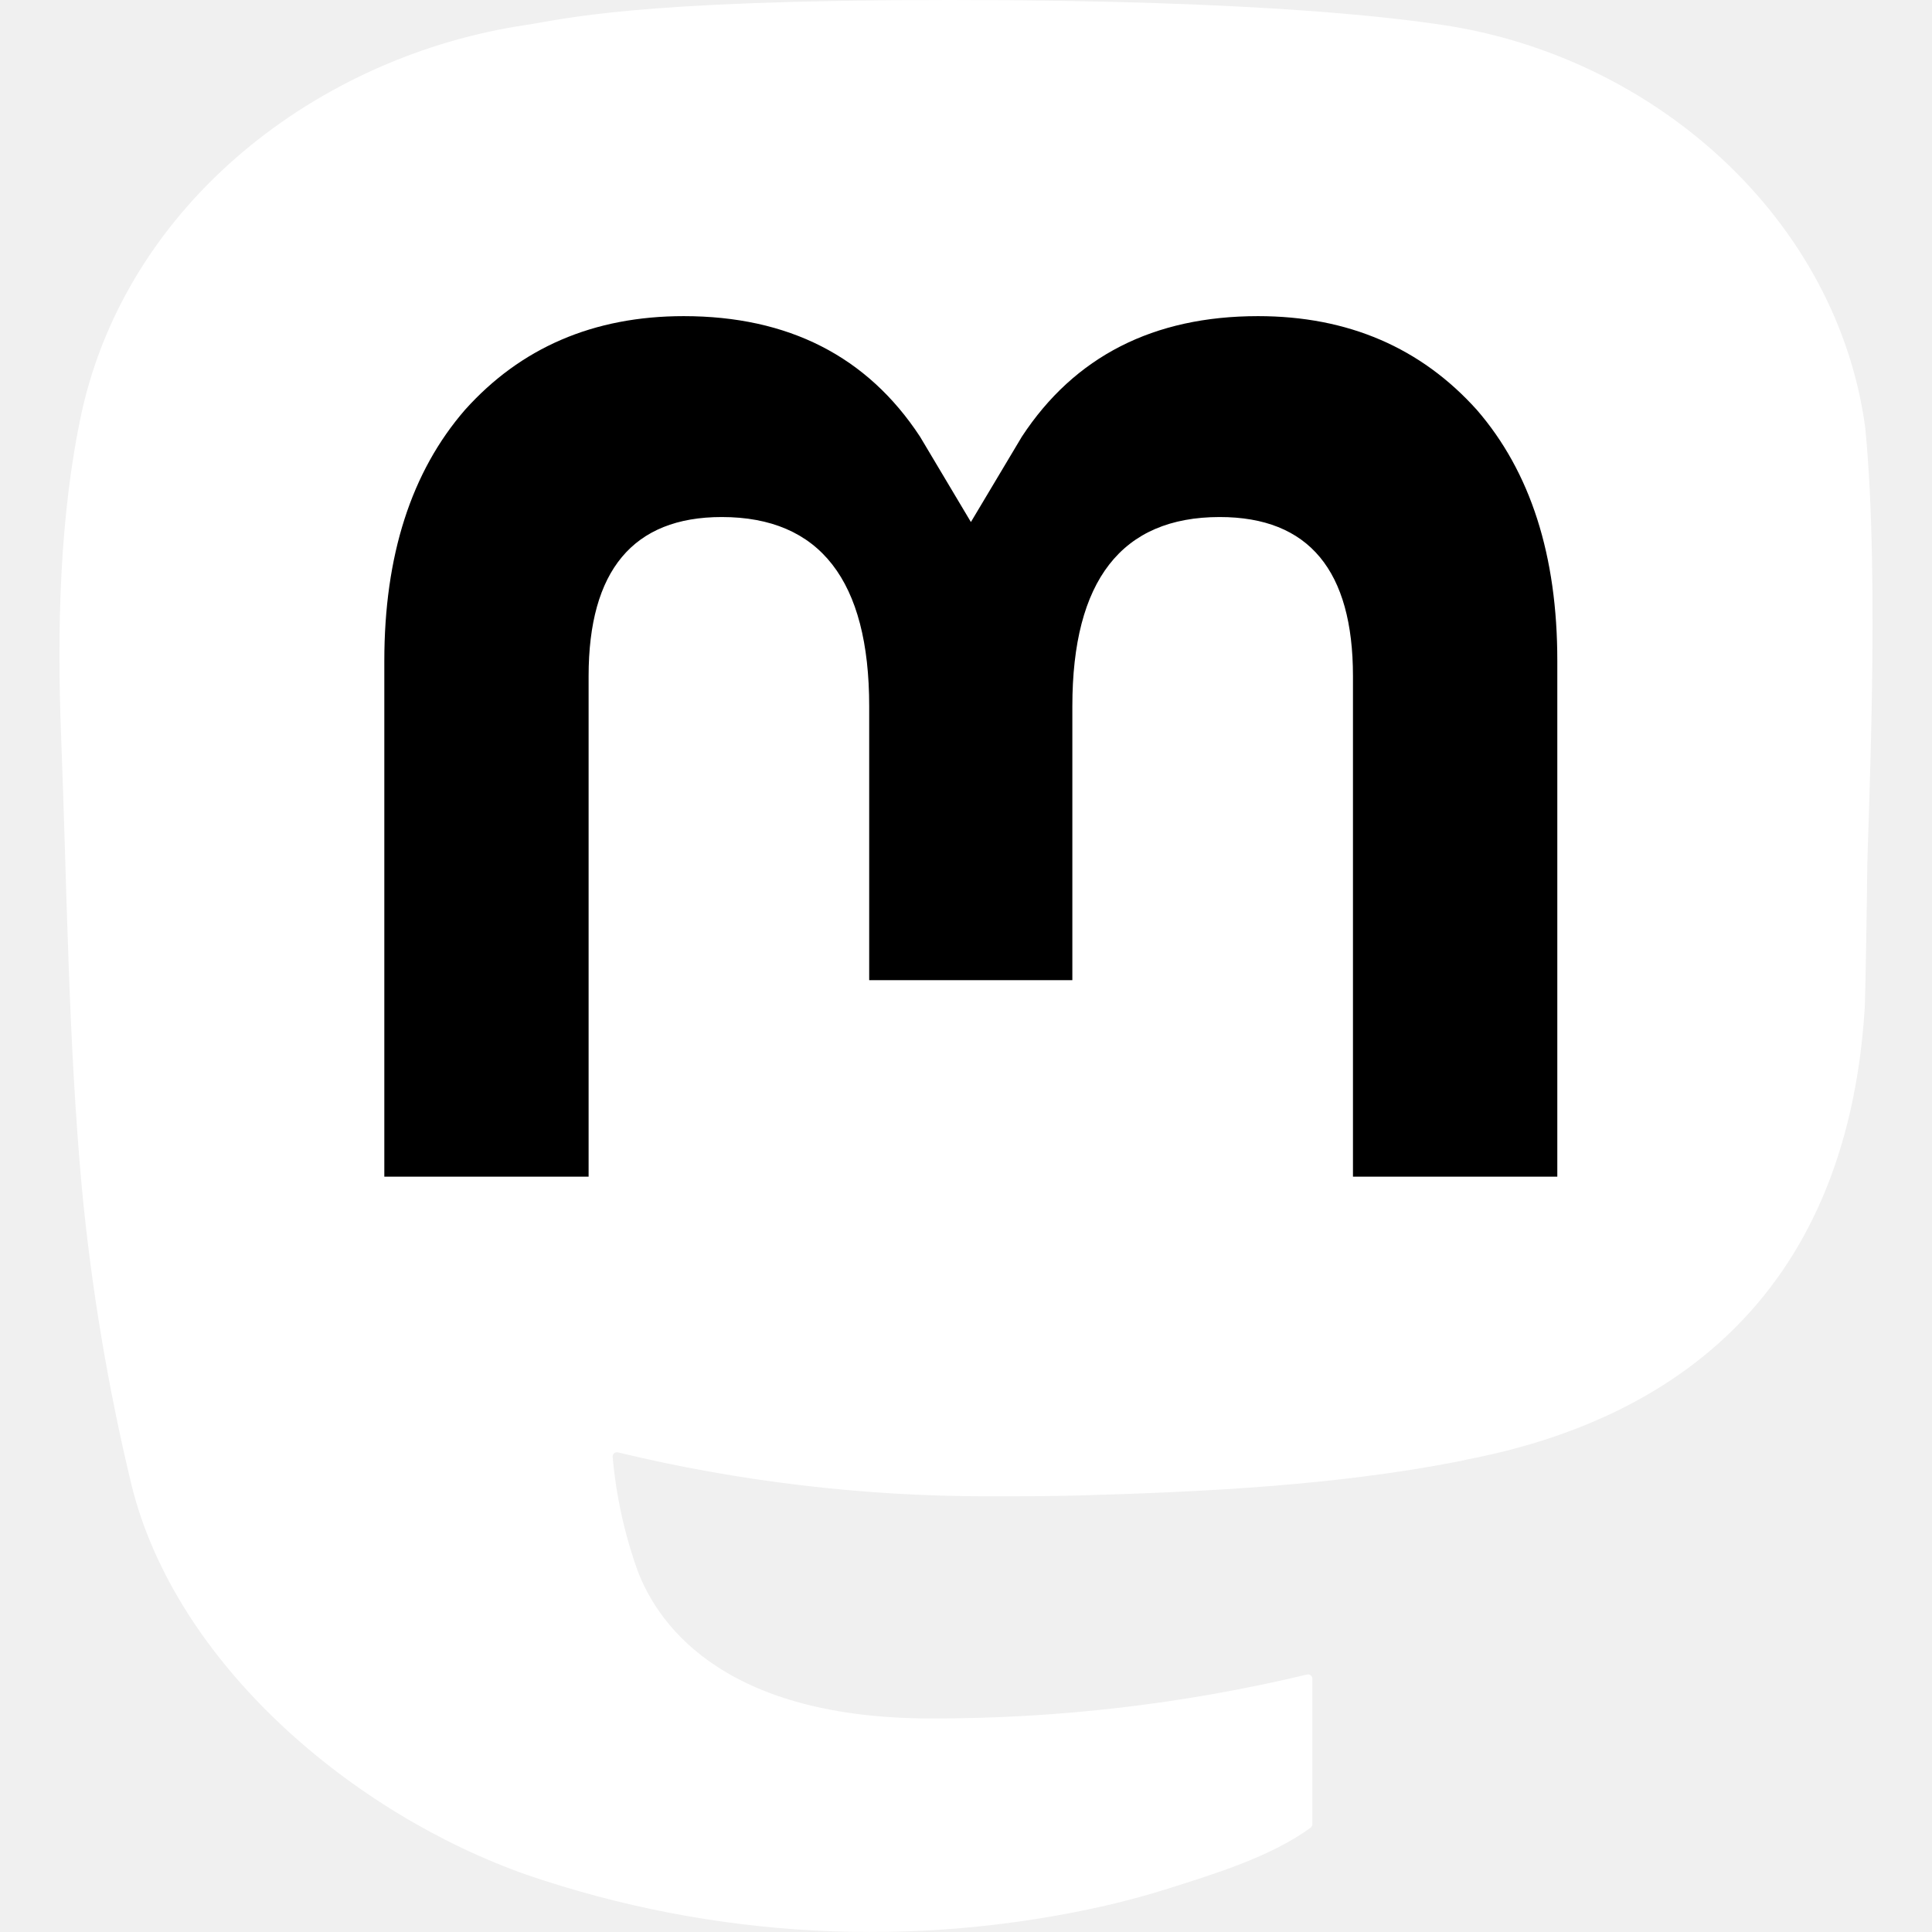
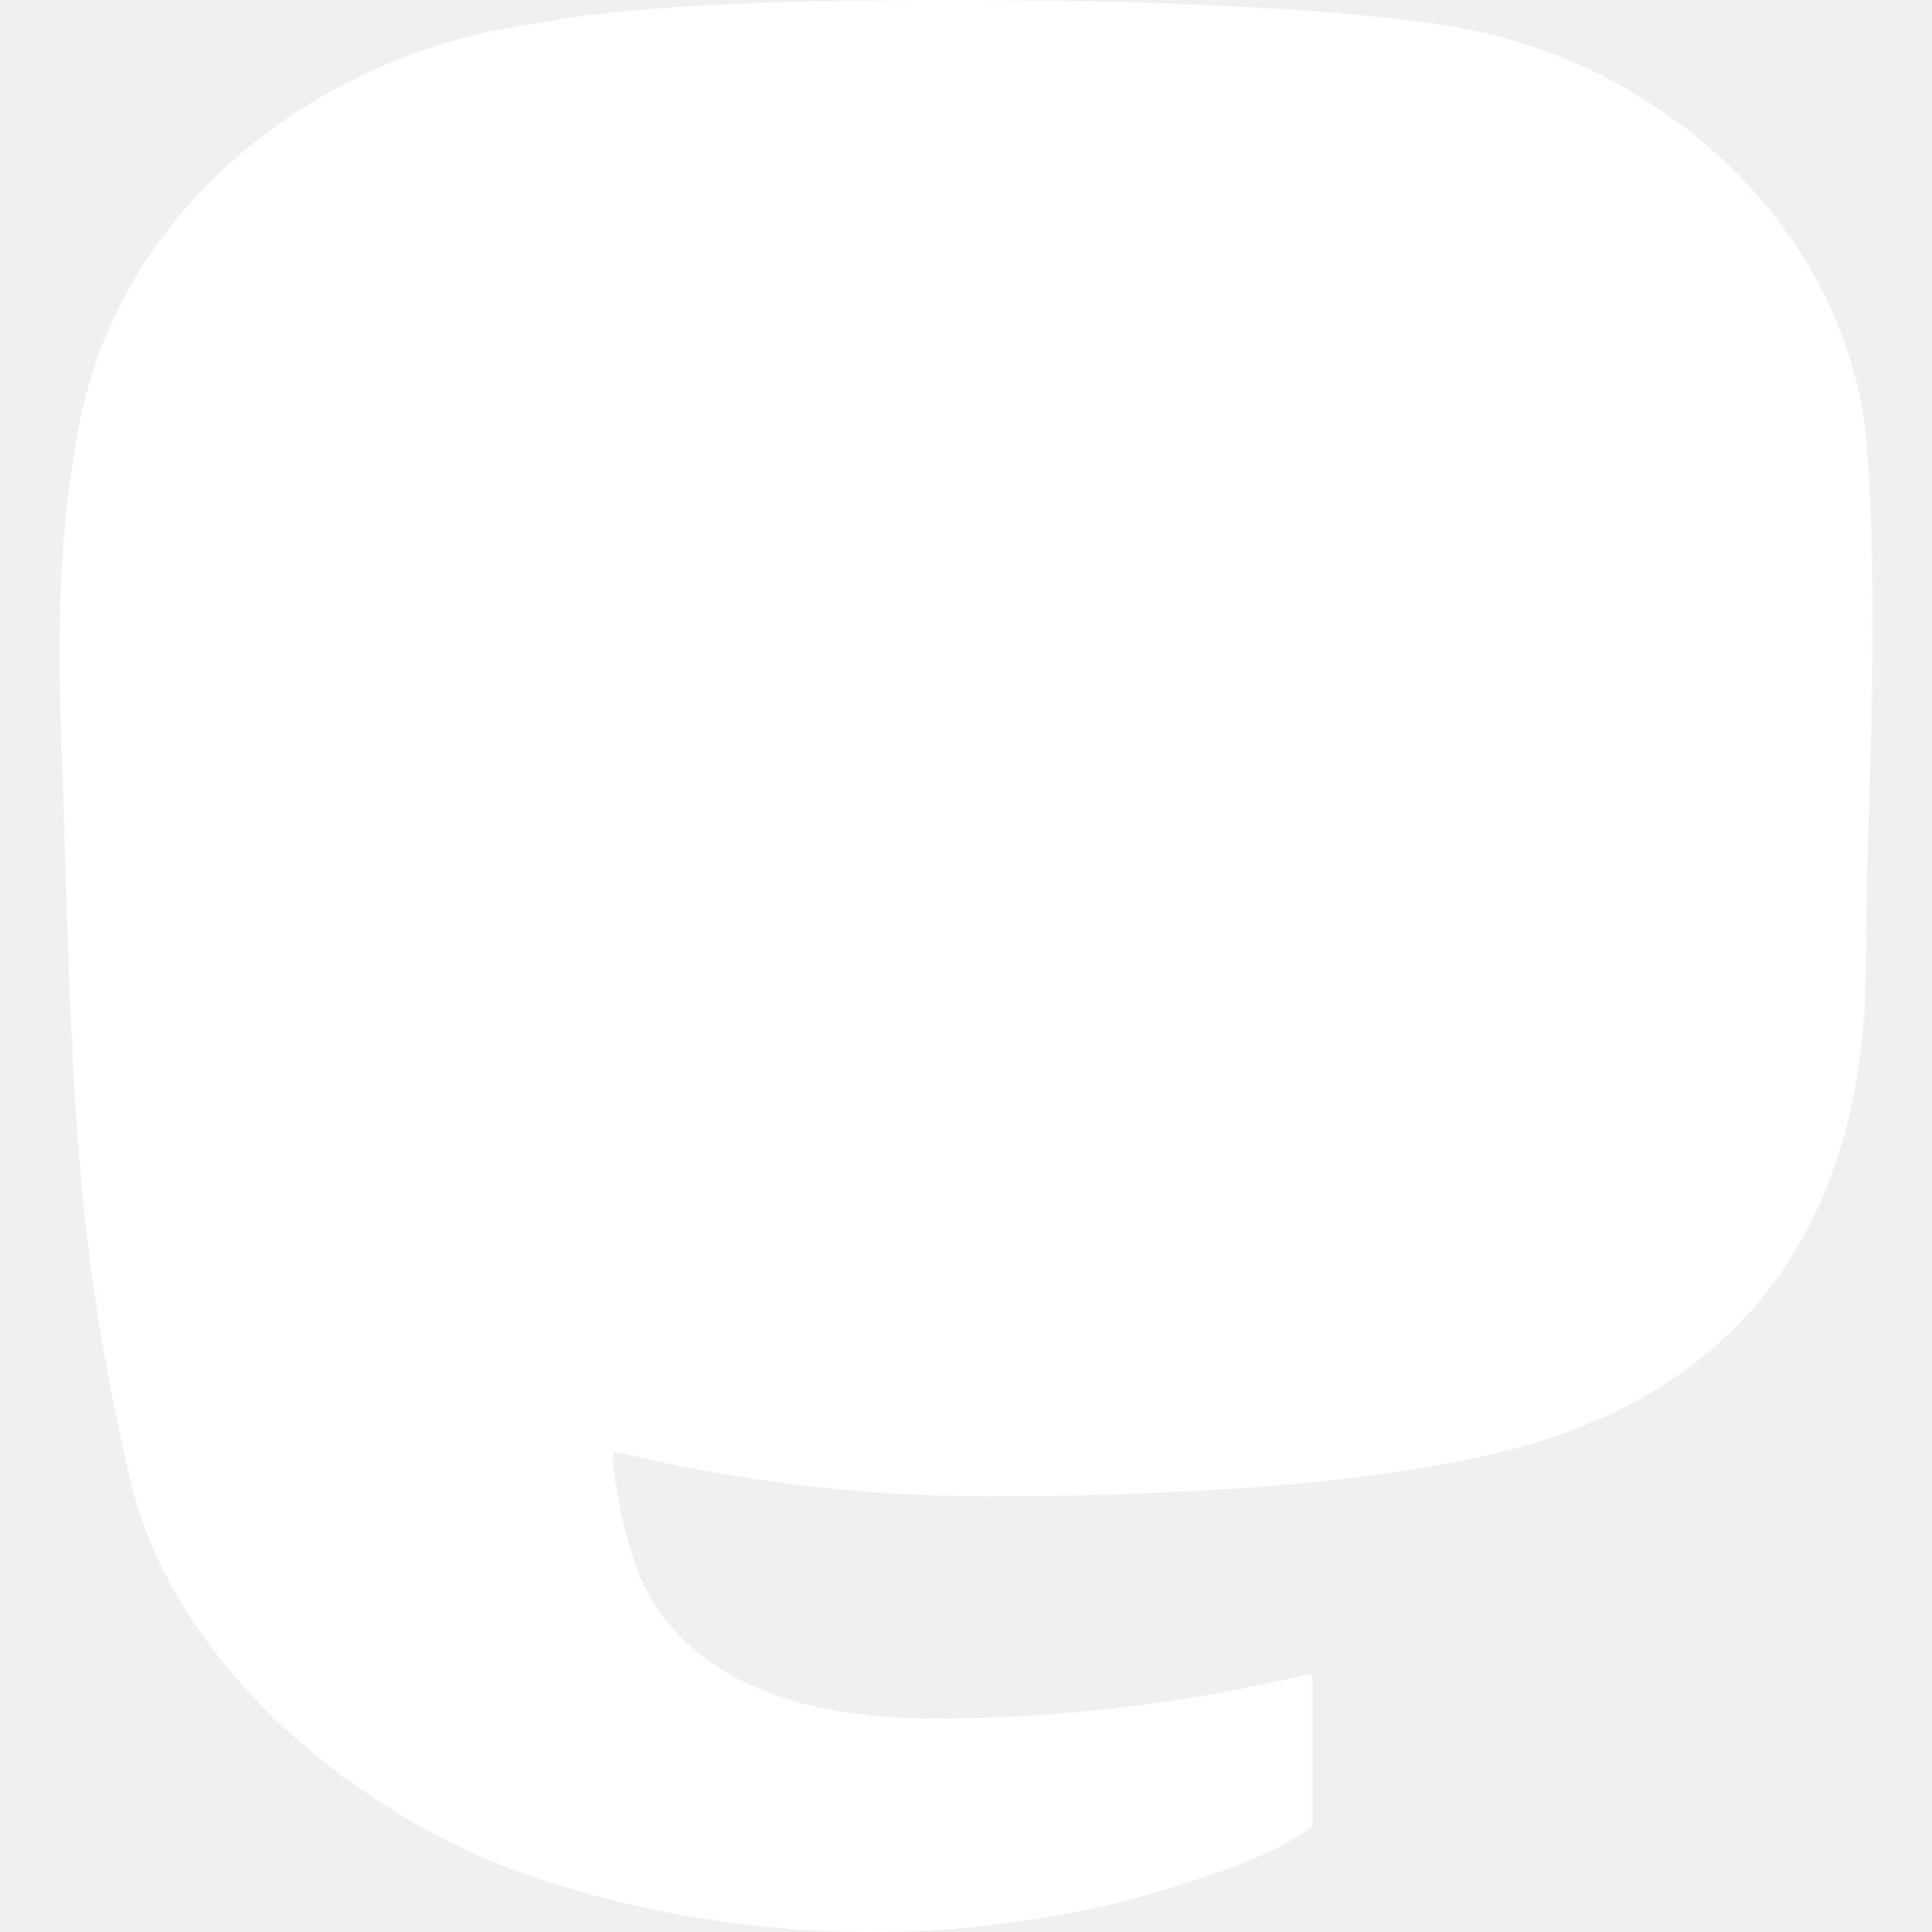
<svg xmlns="http://www.w3.org/2000/svg" width="65" height="65" viewBox="0 0 61 65" fill="none">
  <path d="M60.754 14.39C59.814 7.406 53.727 1.903 46.512 0.836C45.294 0.656 40.682 0 29.997 0H29.918C19.23 0 16.937 0.656 15.72 0.836C8.705 1.873 2.299 6.819 0.745 13.885C-0.003 17.365 -0.083 21.224 0.056 24.763C0.254 29.838 0.293 34.905 0.753 39.96C1.072 43.318 1.628 46.648 2.417 49.928C3.894 55.984 9.875 61.024 15.734 63.08C22.008 65.224 28.754 65.58 35.218 64.108C35.929 63.943 36.632 63.751 37.325 63.532C38.897 63.033 40.738 62.474 42.091 61.494C42.11 61.48 42.125 61.462 42.136 61.442C42.147 61.421 42.153 61.399 42.153 61.376V56.477C42.153 56.456 42.148 56.434 42.138 56.415C42.129 56.396 42.115 56.379 42.098 56.365C42.081 56.352 42.061 56.343 42.04 56.338C42.019 56.334 41.997 56.334 41.976 56.338C37.834 57.328 33.59 57.823 29.332 57.816C22.005 57.816 20.034 54.338 19.469 52.891C19.016 51.64 18.727 50.335 18.612 49.009C18.611 48.987 18.615 48.964 18.624 48.944C18.633 48.924 18.647 48.906 18.664 48.892C18.682 48.877 18.702 48.867 18.724 48.863C18.745 48.858 18.768 48.858 18.79 48.864C22.862 49.846 27.037 50.342 31.227 50.341C32.234 50.341 33.239 50.341 34.246 50.315C38.46 50.196 42.901 49.981 47.047 49.171C47.15 49.151 47.253 49.133 47.342 49.106C53.881 47.851 60.104 43.91 60.736 33.93C60.76 33.537 60.819 29.815 60.819 29.407C60.822 28.021 61.265 19.578 60.754 14.39Z" fill="white" />
-   <path d="M50.394 22.237V39.588H43.519V22.748C43.519 19.203 42.041 17.395 39.036 17.395C35.733 17.395 34.078 19.534 34.078 23.759V32.976H27.243V23.759C27.243 19.534 25.586 17.395 22.282 17.395C19.295 17.395 17.803 19.203 17.803 22.748V39.588H10.93V22.237C10.93 18.692 11.835 15.875 13.645 13.788C15.513 11.705 17.962 10.636 21.003 10.636C24.522 10.636 27.181 11.989 28.954 14.692L30.665 17.563L32.379 14.692C34.152 11.989 36.811 10.636 40.324 10.636C43.362 10.636 45.811 11.705 47.685 13.788C49.493 15.873 50.396 18.69 50.394 22.237Z" fill="black" />
+   <path d="M50.394 22.237V39.588H43.519V22.748C43.519 19.203 42.041 17.395 39.036 17.395C35.733 17.395 34.078 19.534 34.078 23.759V32.976H27.243V23.759C27.243 19.534 25.586 17.395 22.282 17.395C19.295 17.395 17.803 19.203 17.803 22.748V39.588H10.93V22.237C10.93 18.692 11.835 15.875 13.645 13.788C15.513 11.705 17.962 10.636 21.003 10.636C24.522 10.636 27.181 11.989 28.954 14.692L30.665 17.563L32.379 14.692C34.152 11.989 36.811 10.636 40.324 10.636C43.362 10.636 45.811 11.705 47.685 13.788C49.493 15.873 50.396 18.69 50.394 22.237Z" fill="black" fill-opacity="0" />
  <defs>
    <linearGradient id="paint0_linear_89_8" x1="30.5" y1="0" x2="30.5" y2="65" gradientUnits="userSpaceOnUse">
      <stop stop-color="#6364FF" />
      <stop offset="1" stop-color="#563ACC" />
    </linearGradient>
  </defs>
</svg>
